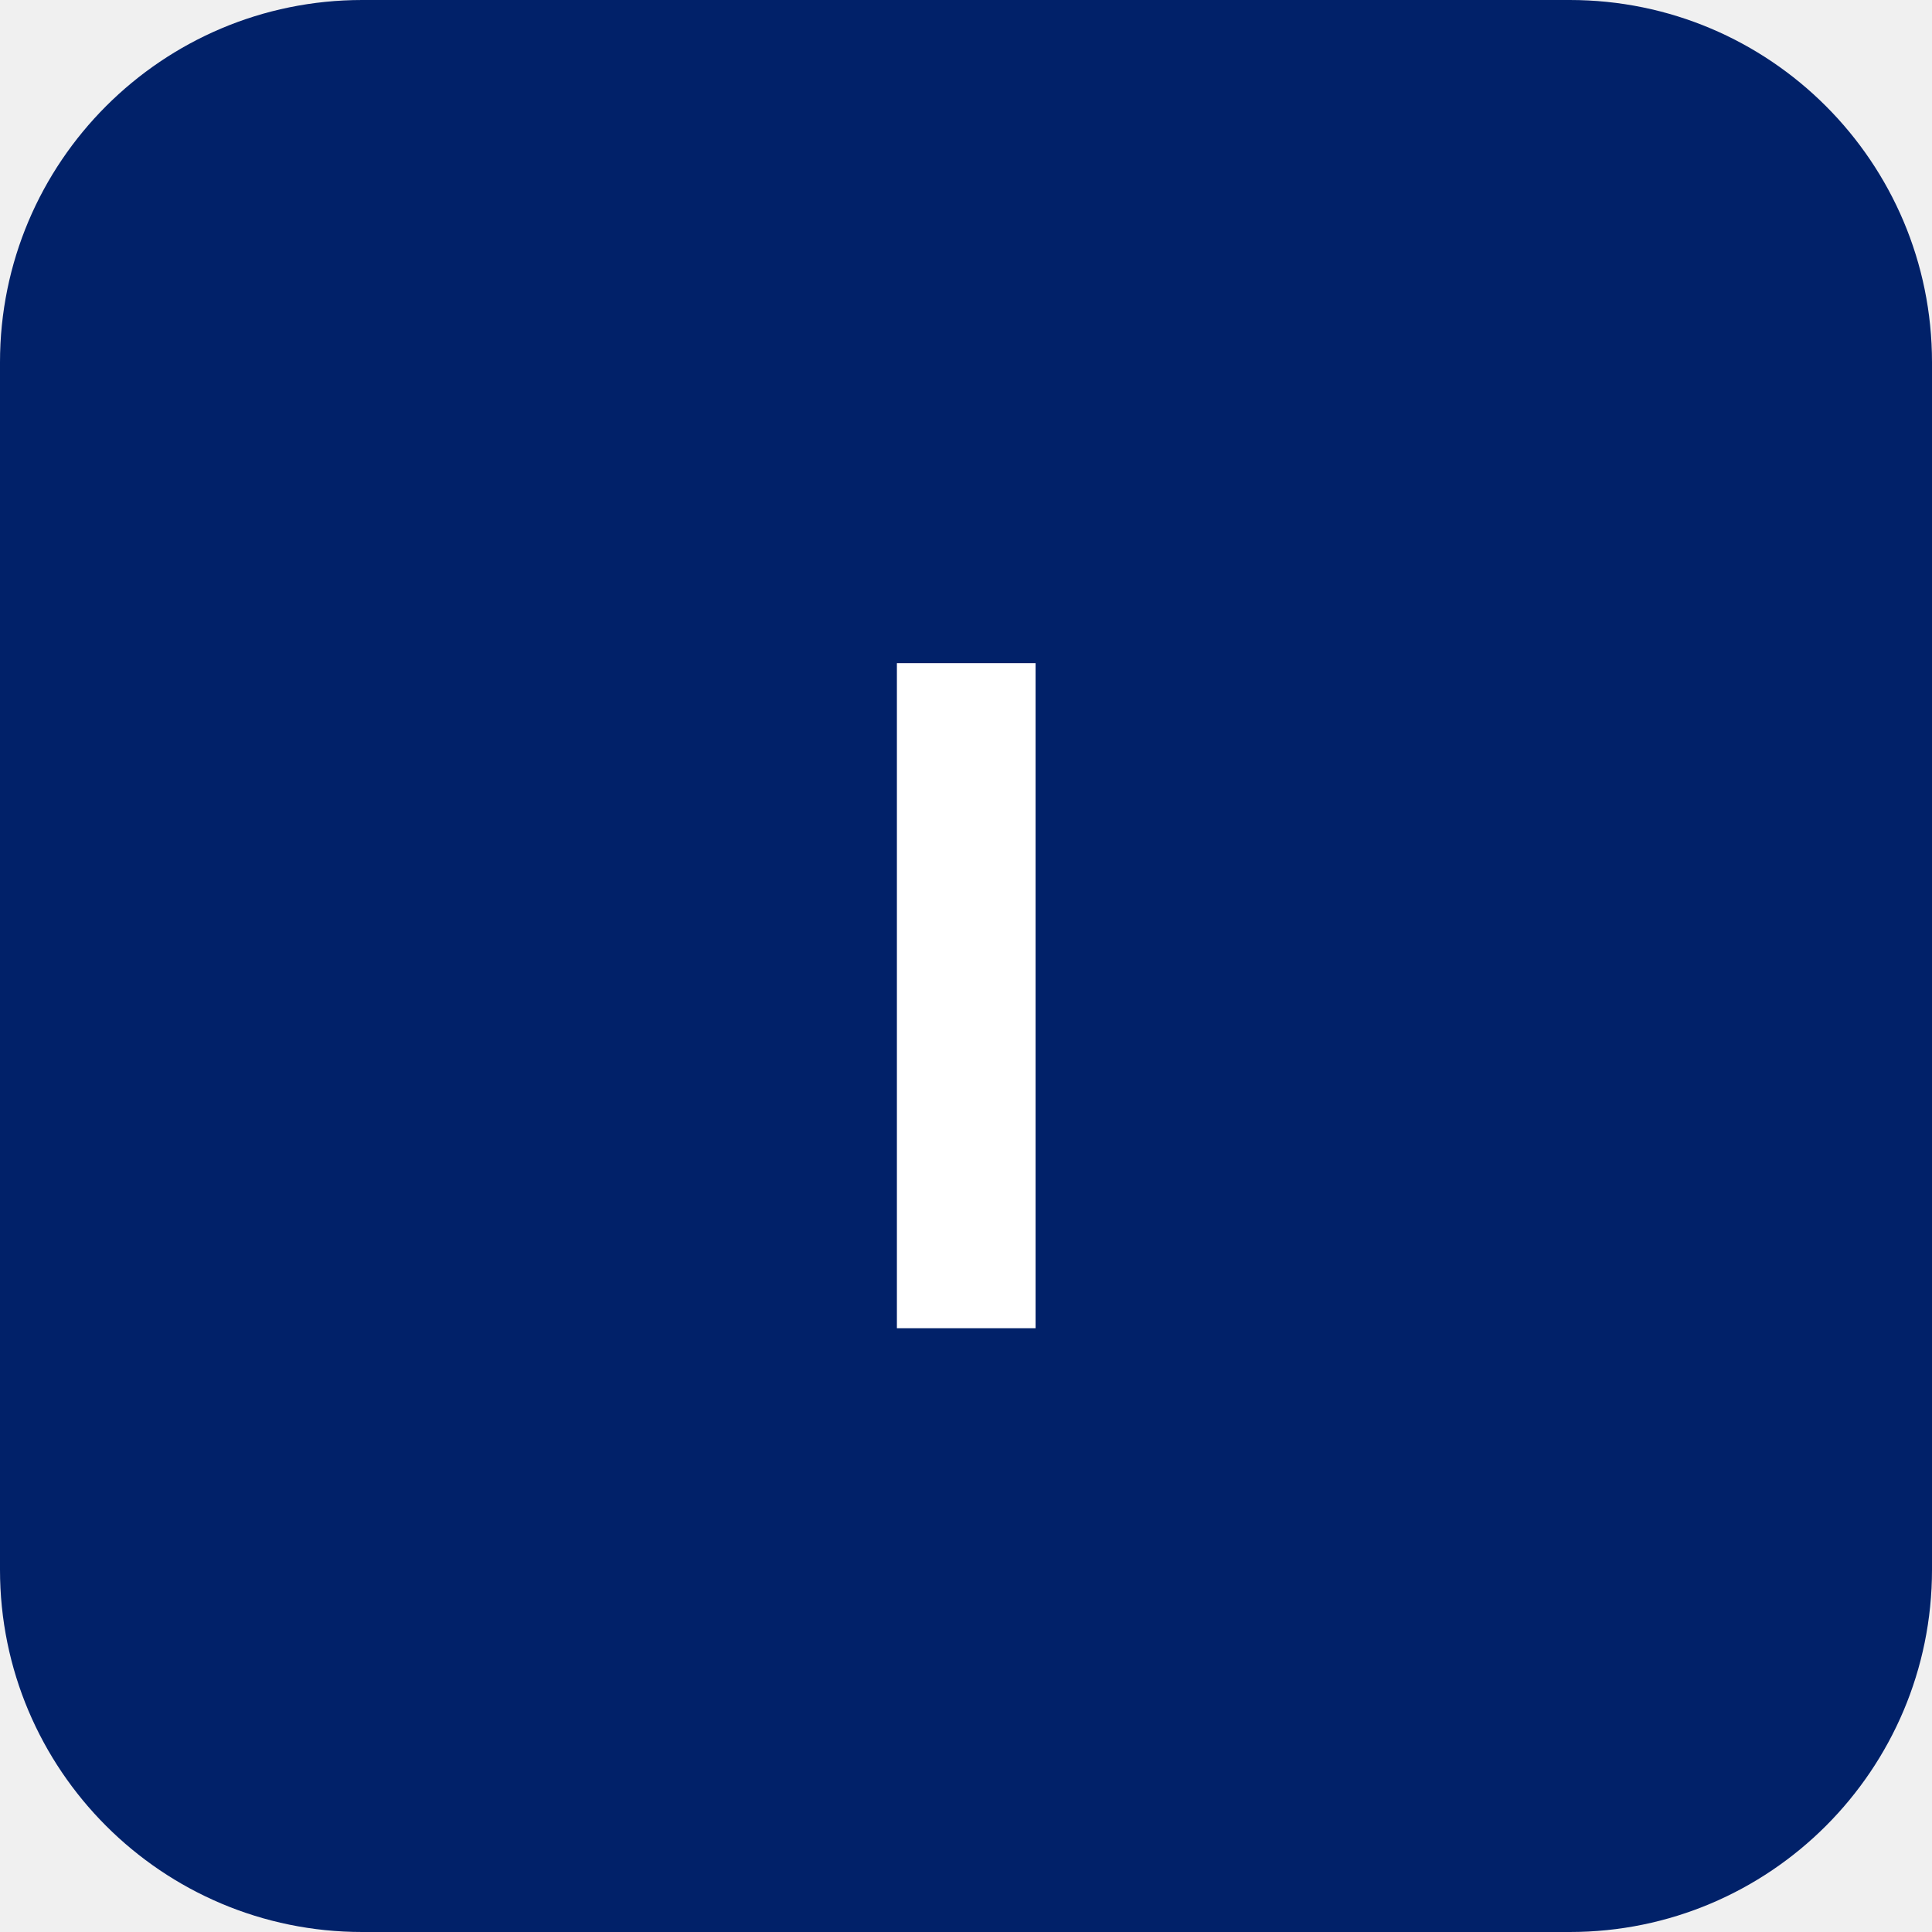
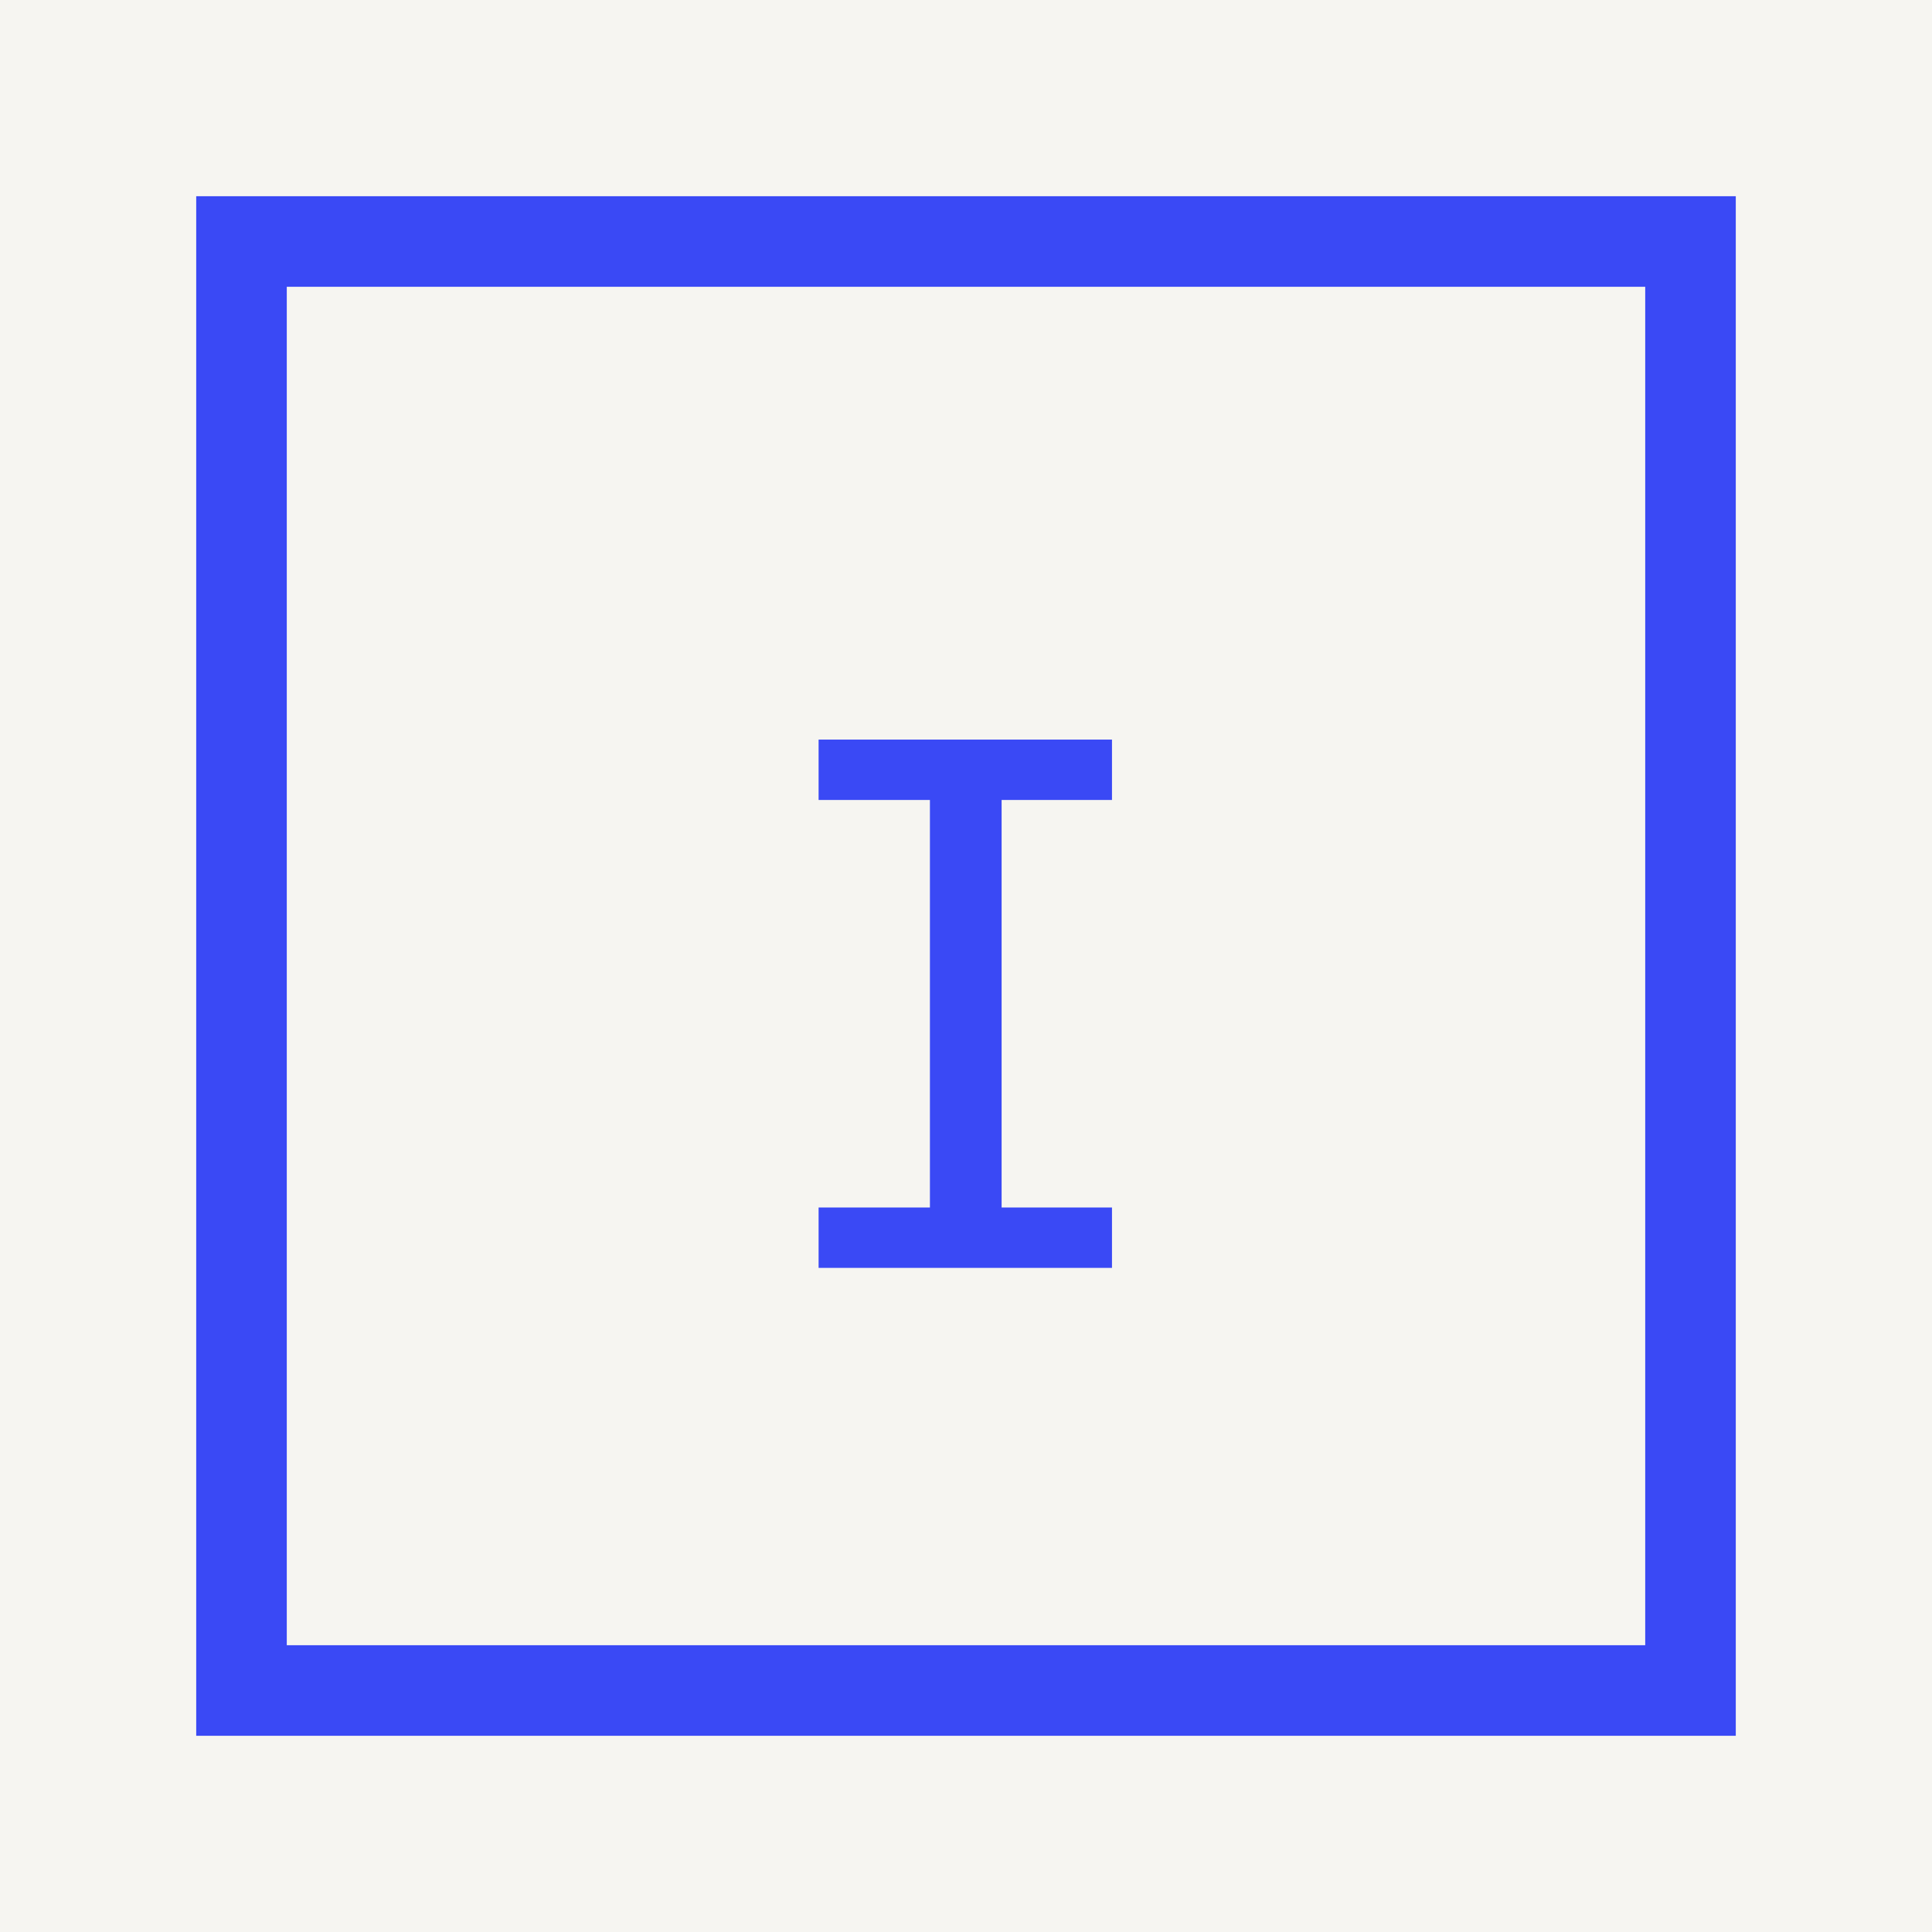
<svg xmlns="http://www.w3.org/2000/svg" viewBox="0 0 32 32">
-   <rect width="32" height="32" rx="6" fill="#012169" />
-   <text x="16" y="22" text-anchor="middle" font-family="Arial, sans-serif" font-size="16" font-weight="700" fill="white">I</text>
+   <rect width="32" height="32" fill="#f6f5f1" />
+   <rect x="4" y="4" width="24" height="24" fill="none" stroke="#3a49f5" stroke-width="1.5" />
+   <text x="16" y="21" text-anchor="middle" font-family="ui-monospace, monospace" font-size="12" fill="#3a49f5">I</text>
</svg>
